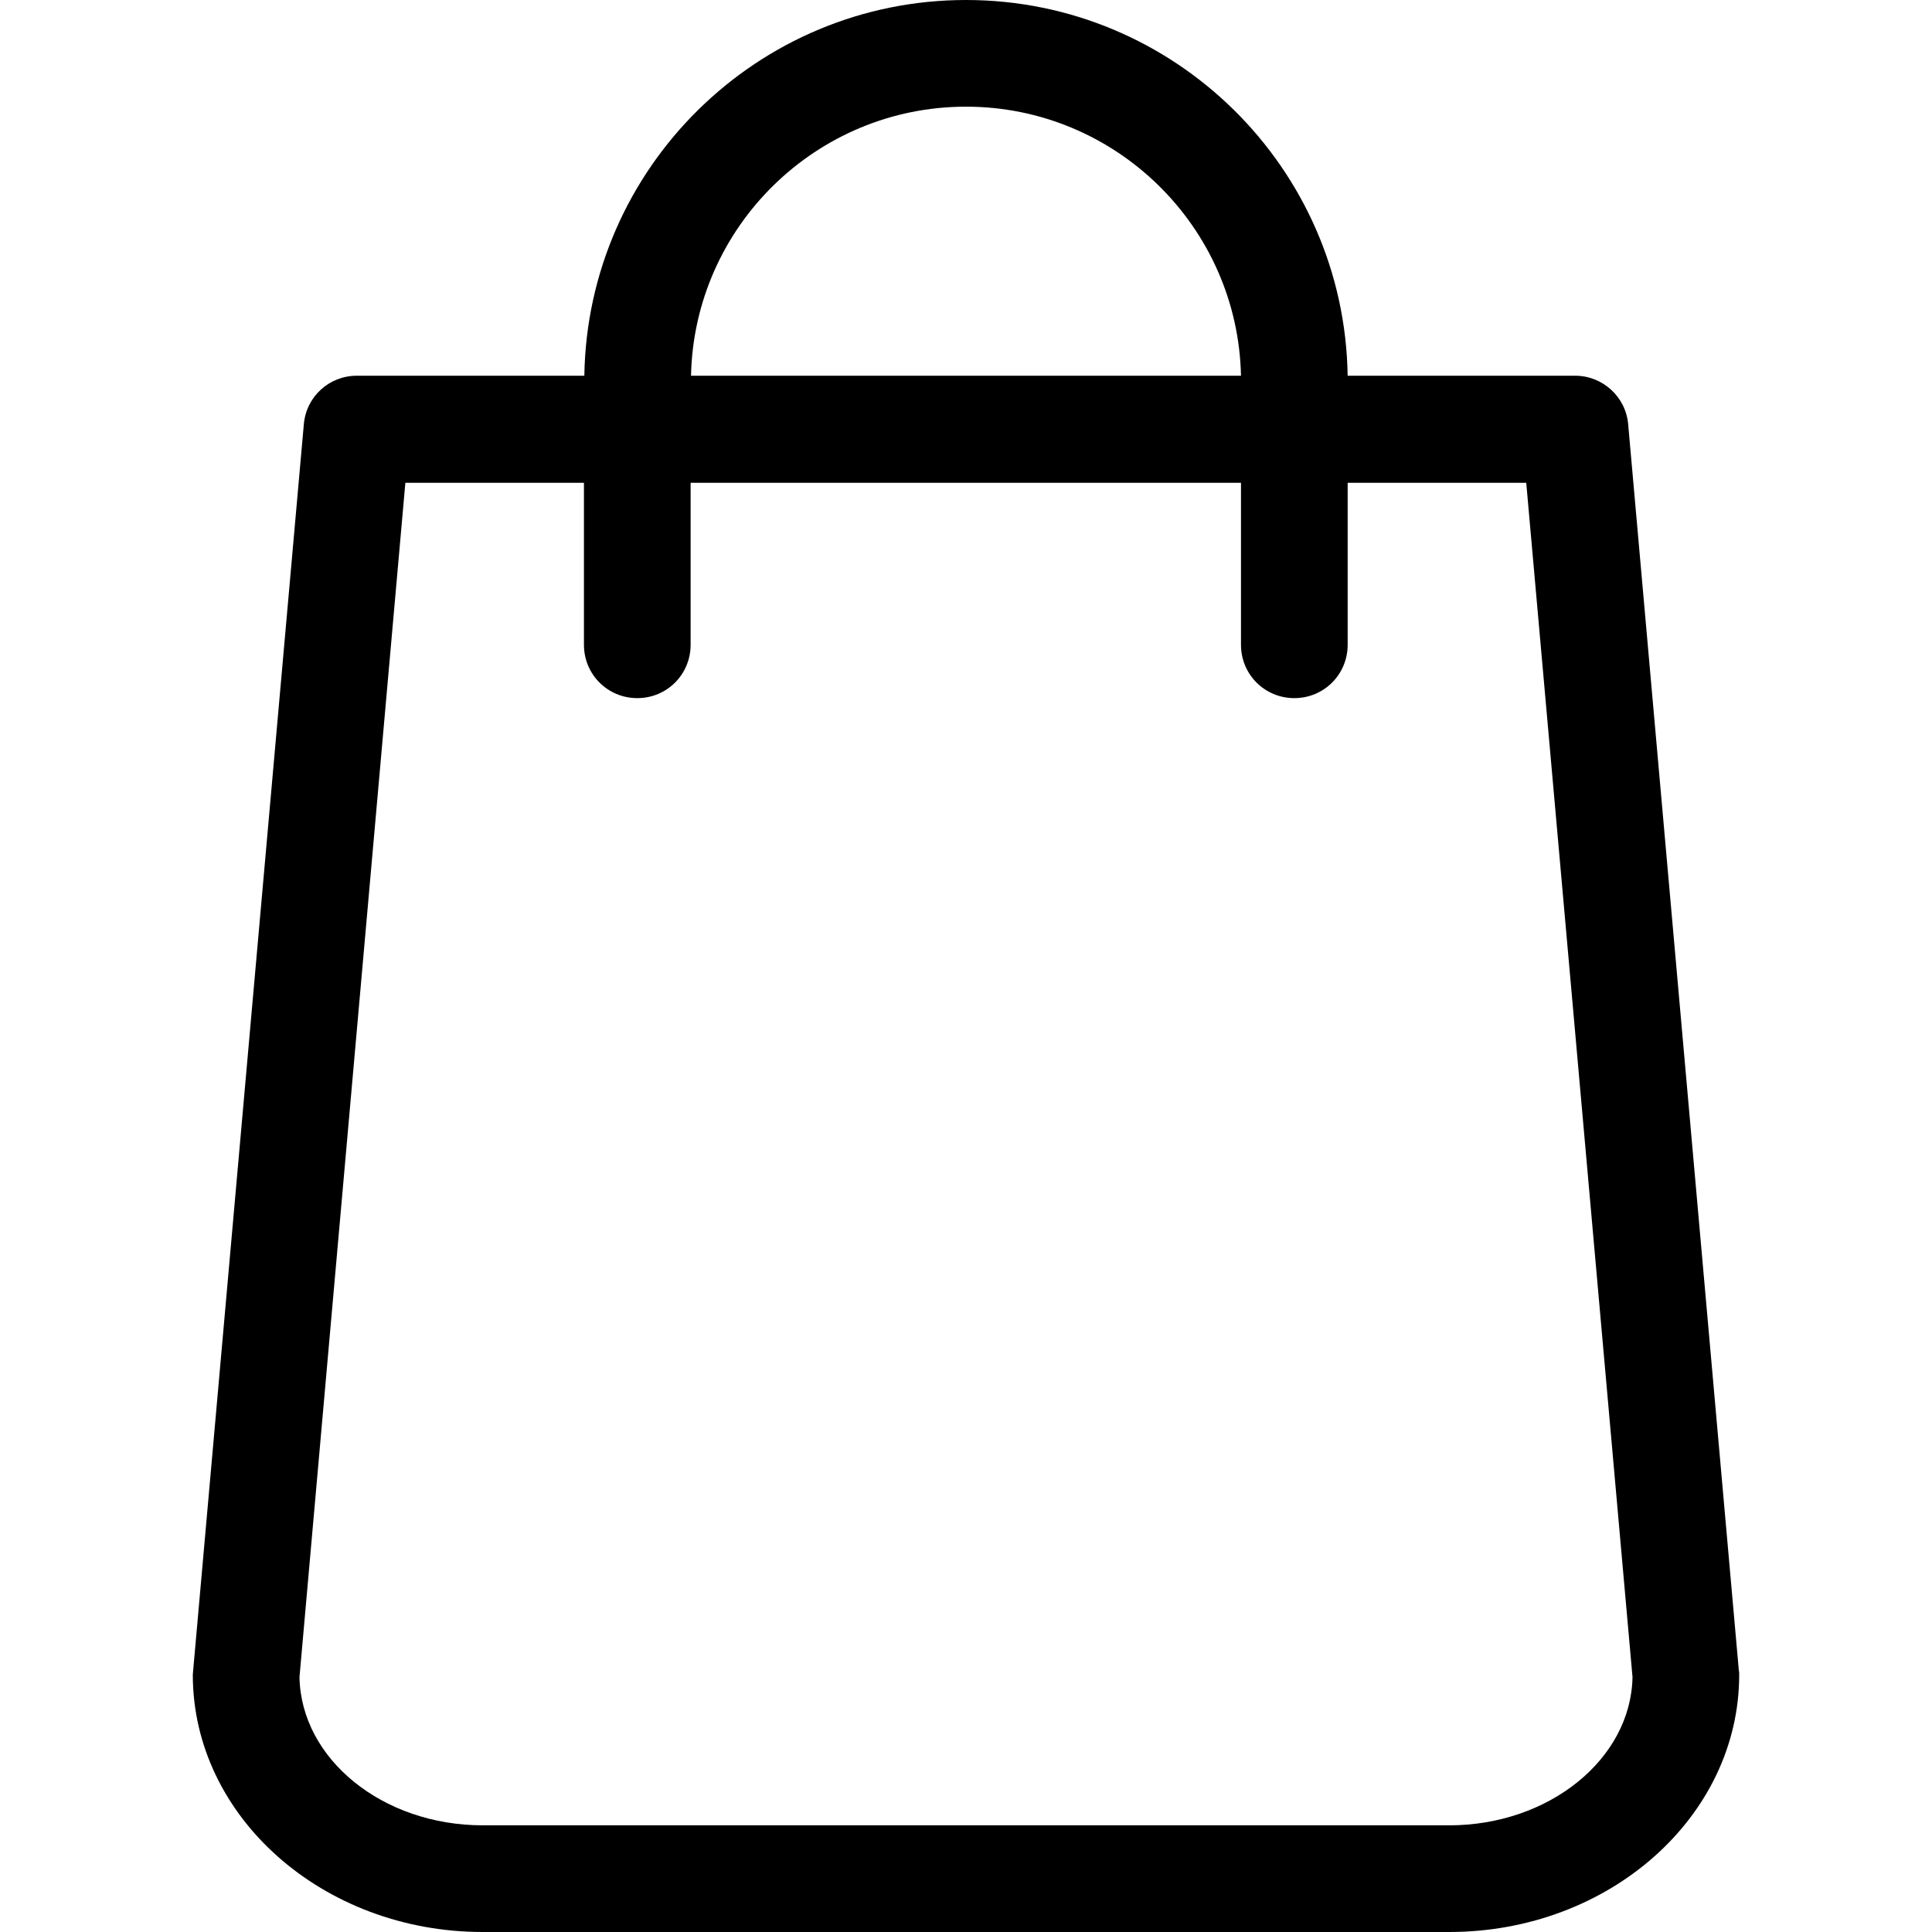
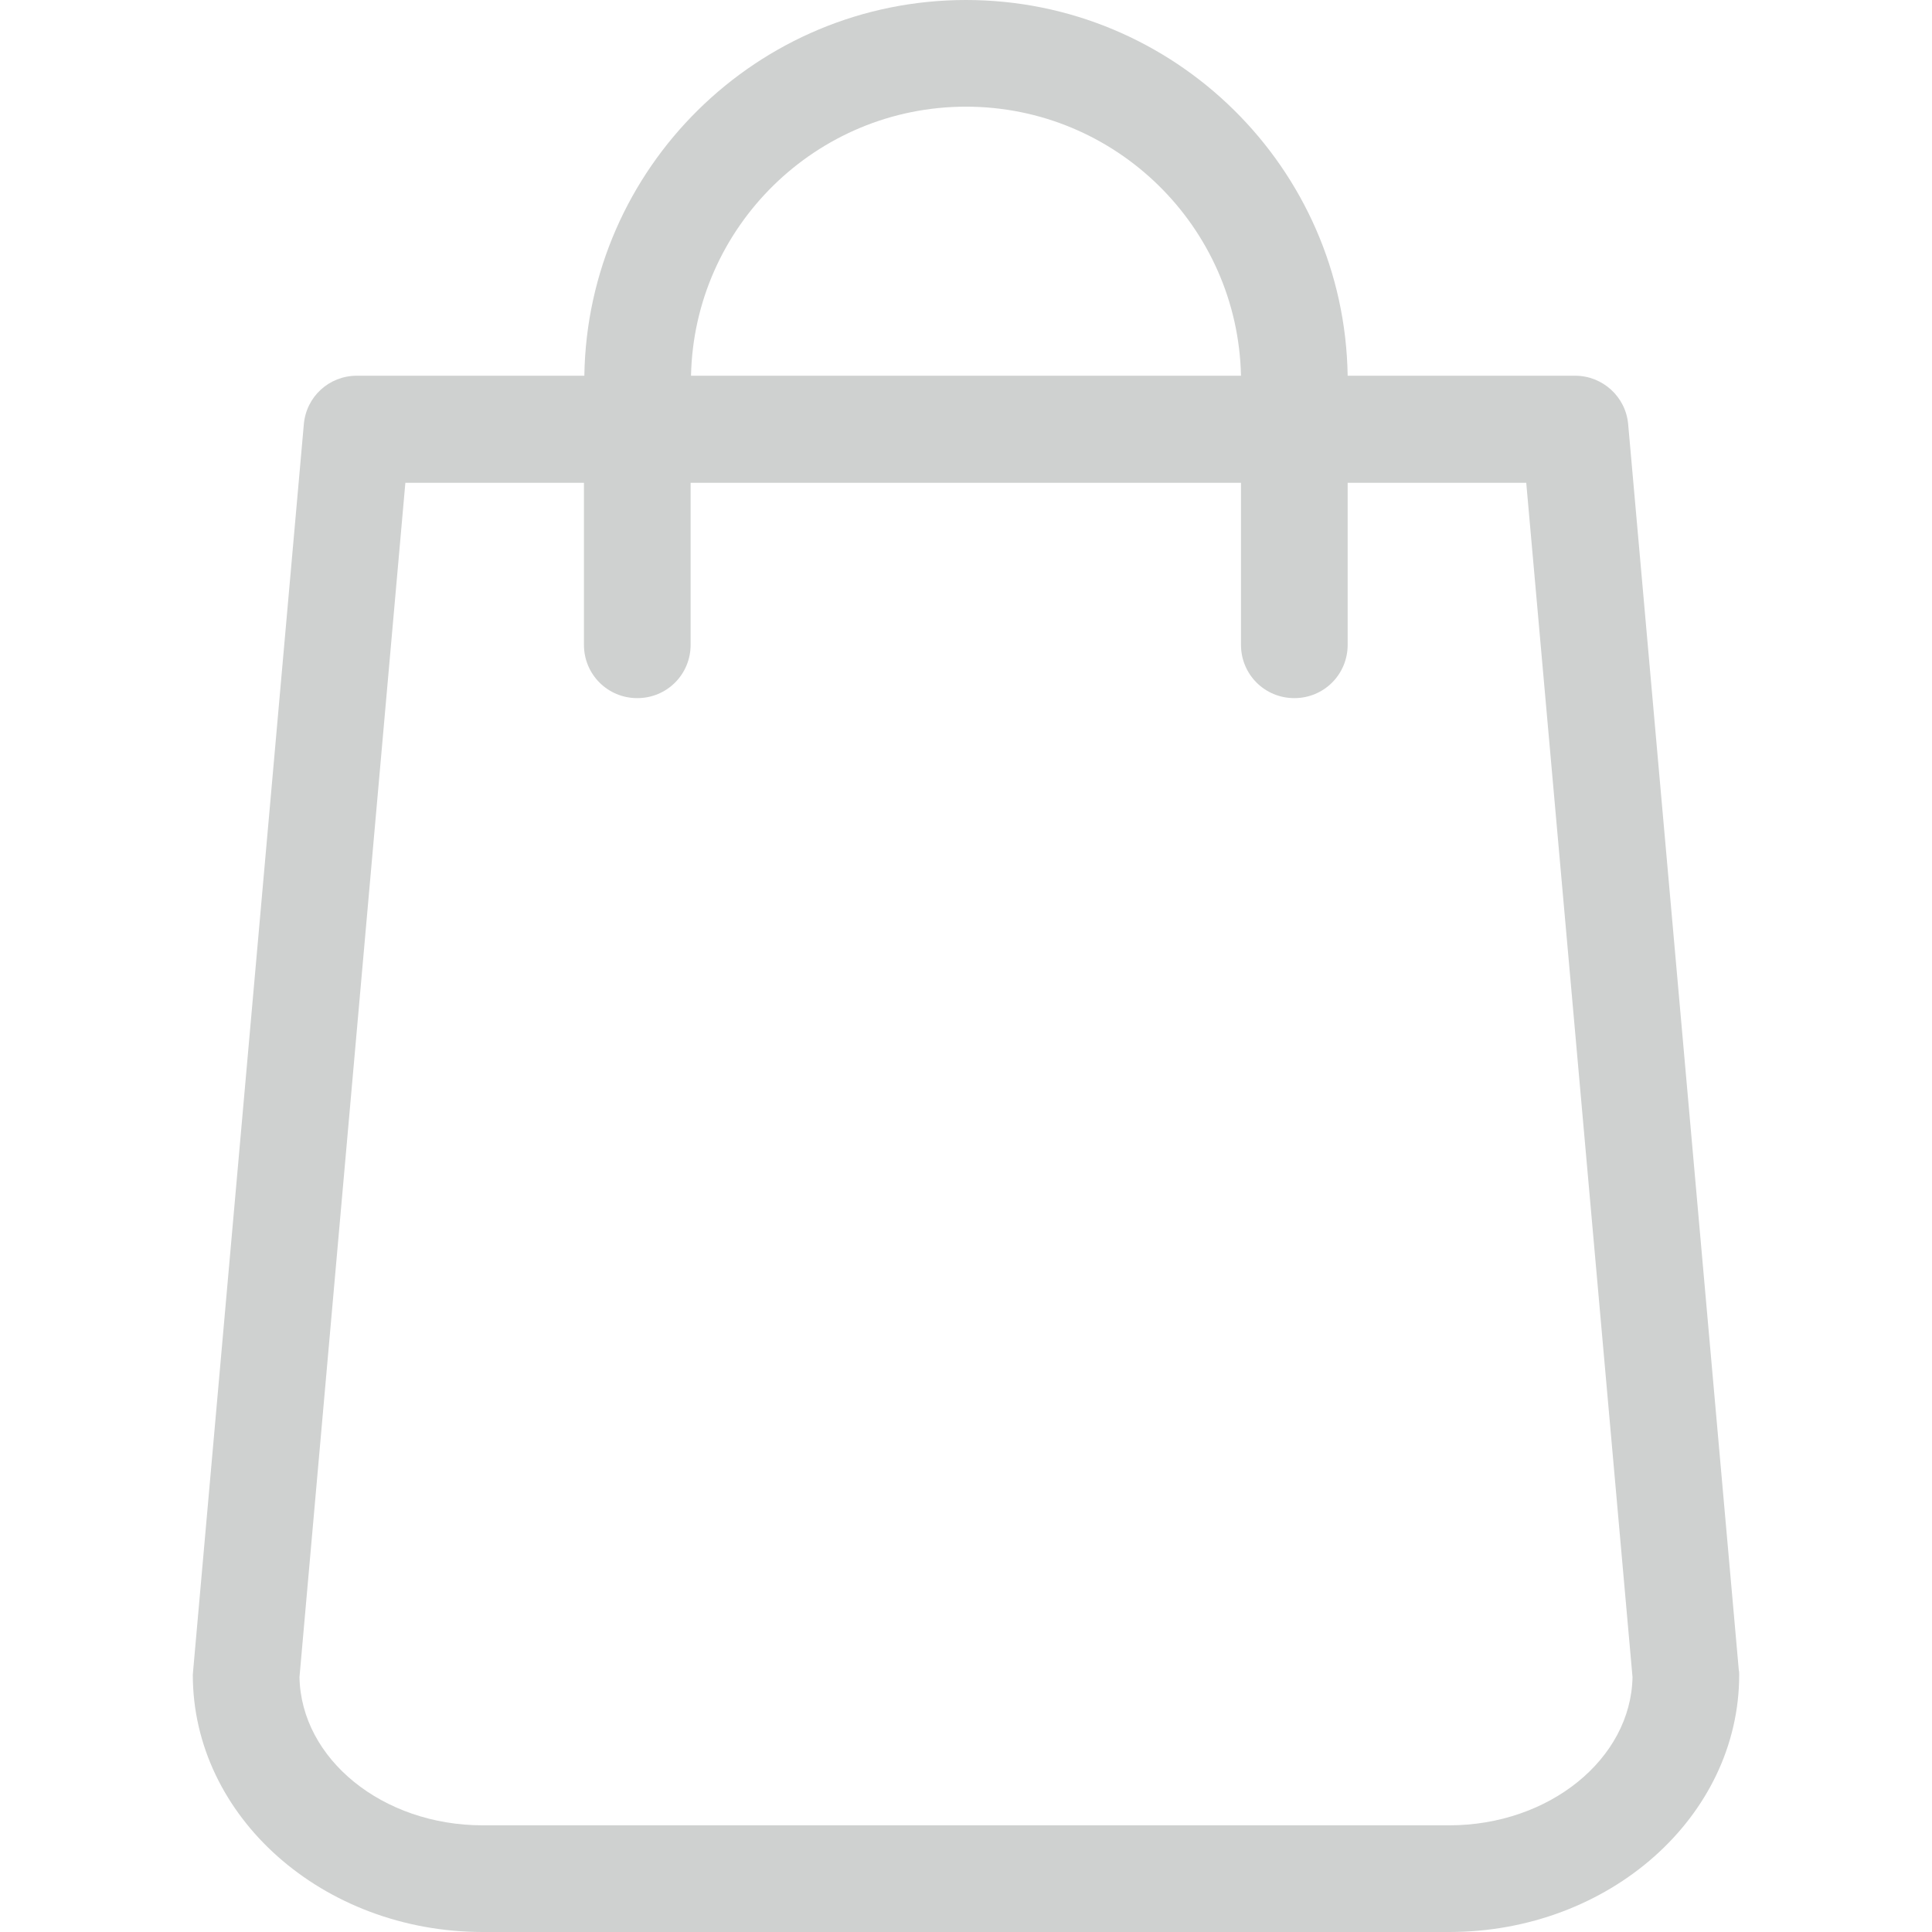
<svg xmlns="http://www.w3.org/2000/svg" version="1.1" id="Capa_1" x="0px" y="0px" viewBox="0 0 489 489" style="enable-background:new 0 0 489 489;" xml:space="preserve">
+   <style type="text/css">
+ 	.st0{fill:#CFD1D0;}
+ </style>
  <g>
-     <path d="M440.1,422.7l-28-315.3c-0.6-7-6.5-12.3-13.4-12.3h-57.6C340.3,42.5,297.3,0,244.5,0s-95.8,42.5-96.6,95.1H90.3   c-7,0-12.8,5.3-13.4,12.3l-28,315.3c0,0.4-0.1,0.8-0.1,1.2c0,35.9,32.9,65.1,73.4,65.1h244.6c40.5,0,73.4-29.2,73.4-65.1   C440.2,423.5,440.2,423.1,440.1,422.7z M244.5,27c37.9,0,68.8,30.4,69.6,68.1H174.9C175.7,57.4,206.6,27,244.5,27z M366.8,462   H122.2c-25.4,0-46-16.8-46.4-37.5l26.8-302.3h45.2v41c0,7.5,6,13.5,13.5,13.5s13.5-6,13.5-13.5v-41h139.3v41   c0,7.5,6,13.5,13.5,13.5s13.5-6,13.5-13.5v-41h45.2l26.9,302.3C412.8,445.2,392.1,462,366.8,462z" />
+     <path class="st0" d="M440.1,422.7l-28-315.3c-0.6-7-6.5-12.3-13.4-12.3h-57.6C340.3,42.5,297.3,0,244.5,0s-95.8,42.5-96.6,95.1   H90.3c-7,0-12.8,5.3-13.4,12.3l-28,315.3c0,0.4-0.1,0.8-0.1,1.2c0,35.9,32.9,65.1,73.4,65.1h244.6c40.5,0,73.4-29.2,73.4-65.1   C440.2,423.5,440.2,423.1,440.1,422.7z M244.5,27c37.9,0,68.8,30.4,69.6,68.1H174.9C175.7,57.4,206.6,27,244.5,27z M366.8,462   H122.2c-25.4,0-46-16.8-46.4-37.5l26.8-302.3h45.2v41c0,7.5,6,13.5,13.5,13.5s13.5-6,13.5-13.5v-41h139.3v41   c0,7.5,6,13.5,13.5,13.5s13.5-6,13.5-13.5v-41h45.2l26.9,302.3C412.8,445.2,392.1,462,366.8,462z" />
  </g>
-   <g>
- </g>
-   <g>
- </g>
-   <g>
- </g>
-   <g>
- </g>
-   <g>
- </g>
-   <g>
- </g>
-   <g>
- </g>
-   <g>
- </g>
-   <g>
- </g>
-   <g>
- </g>
-   <g>
- </g>
-   <g>
- </g>
-   <g>
- </g>
-   <g>
- </g>
-   <g>
- </g>
</svg>
